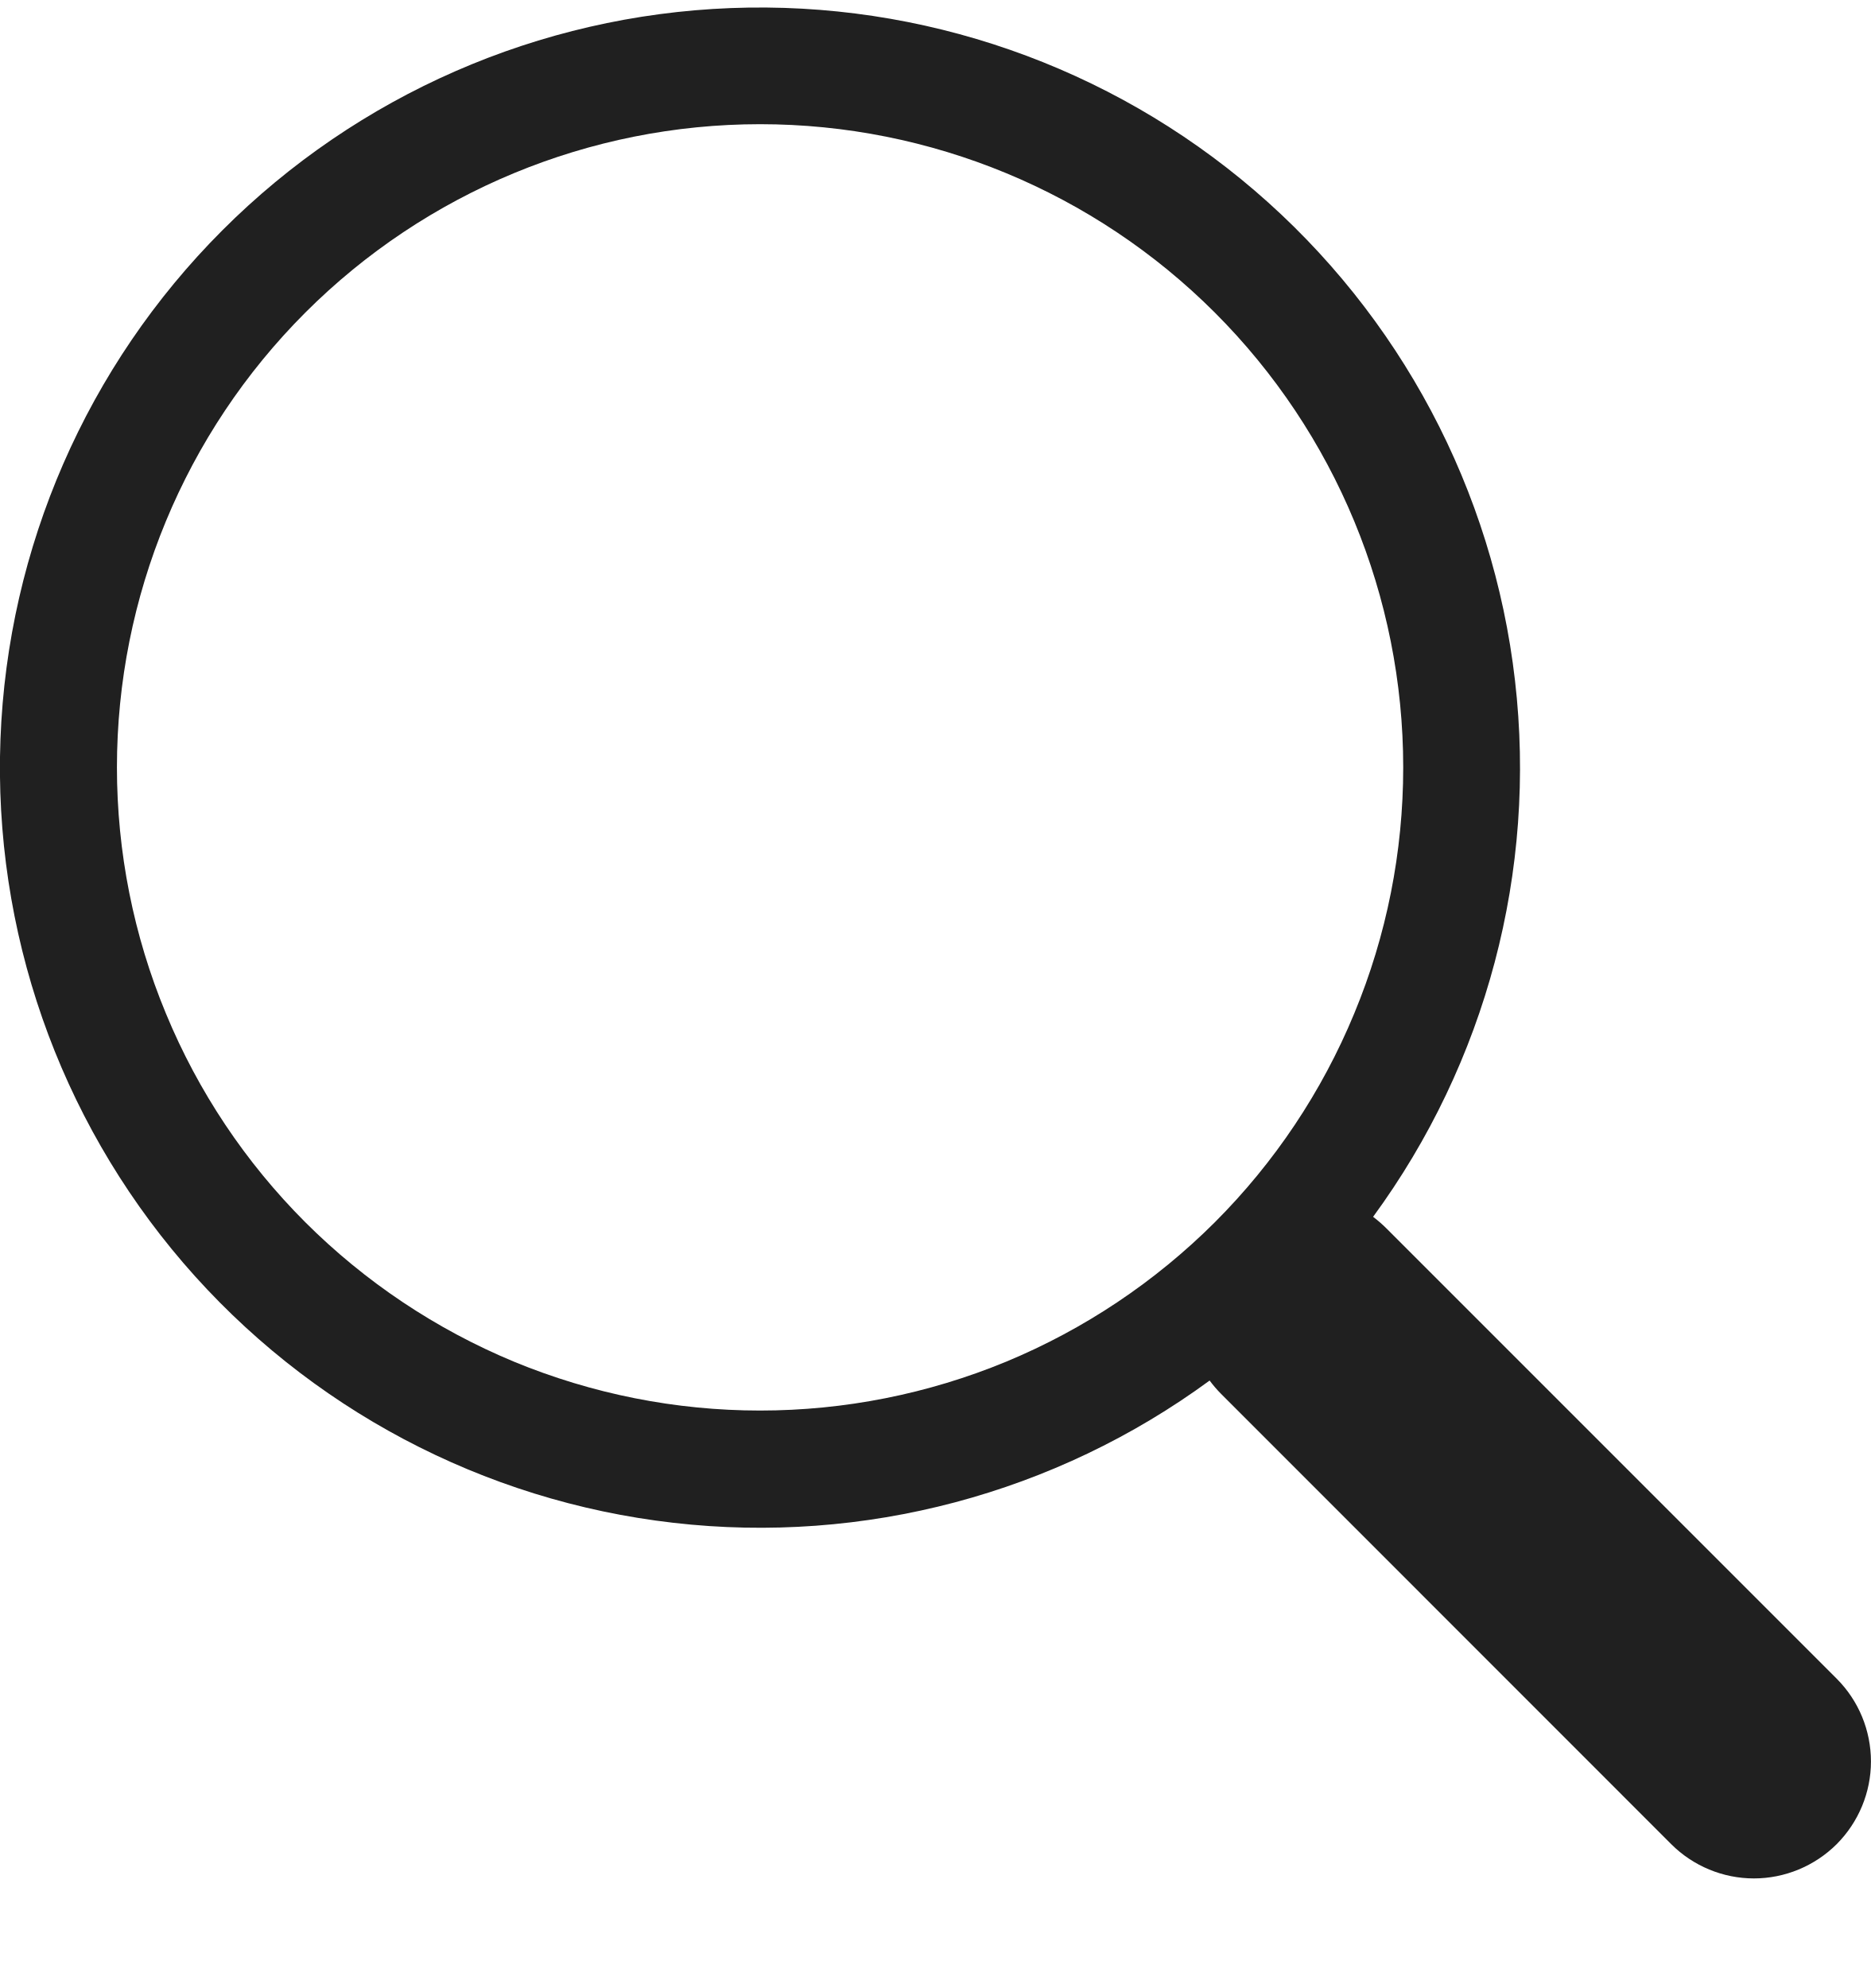
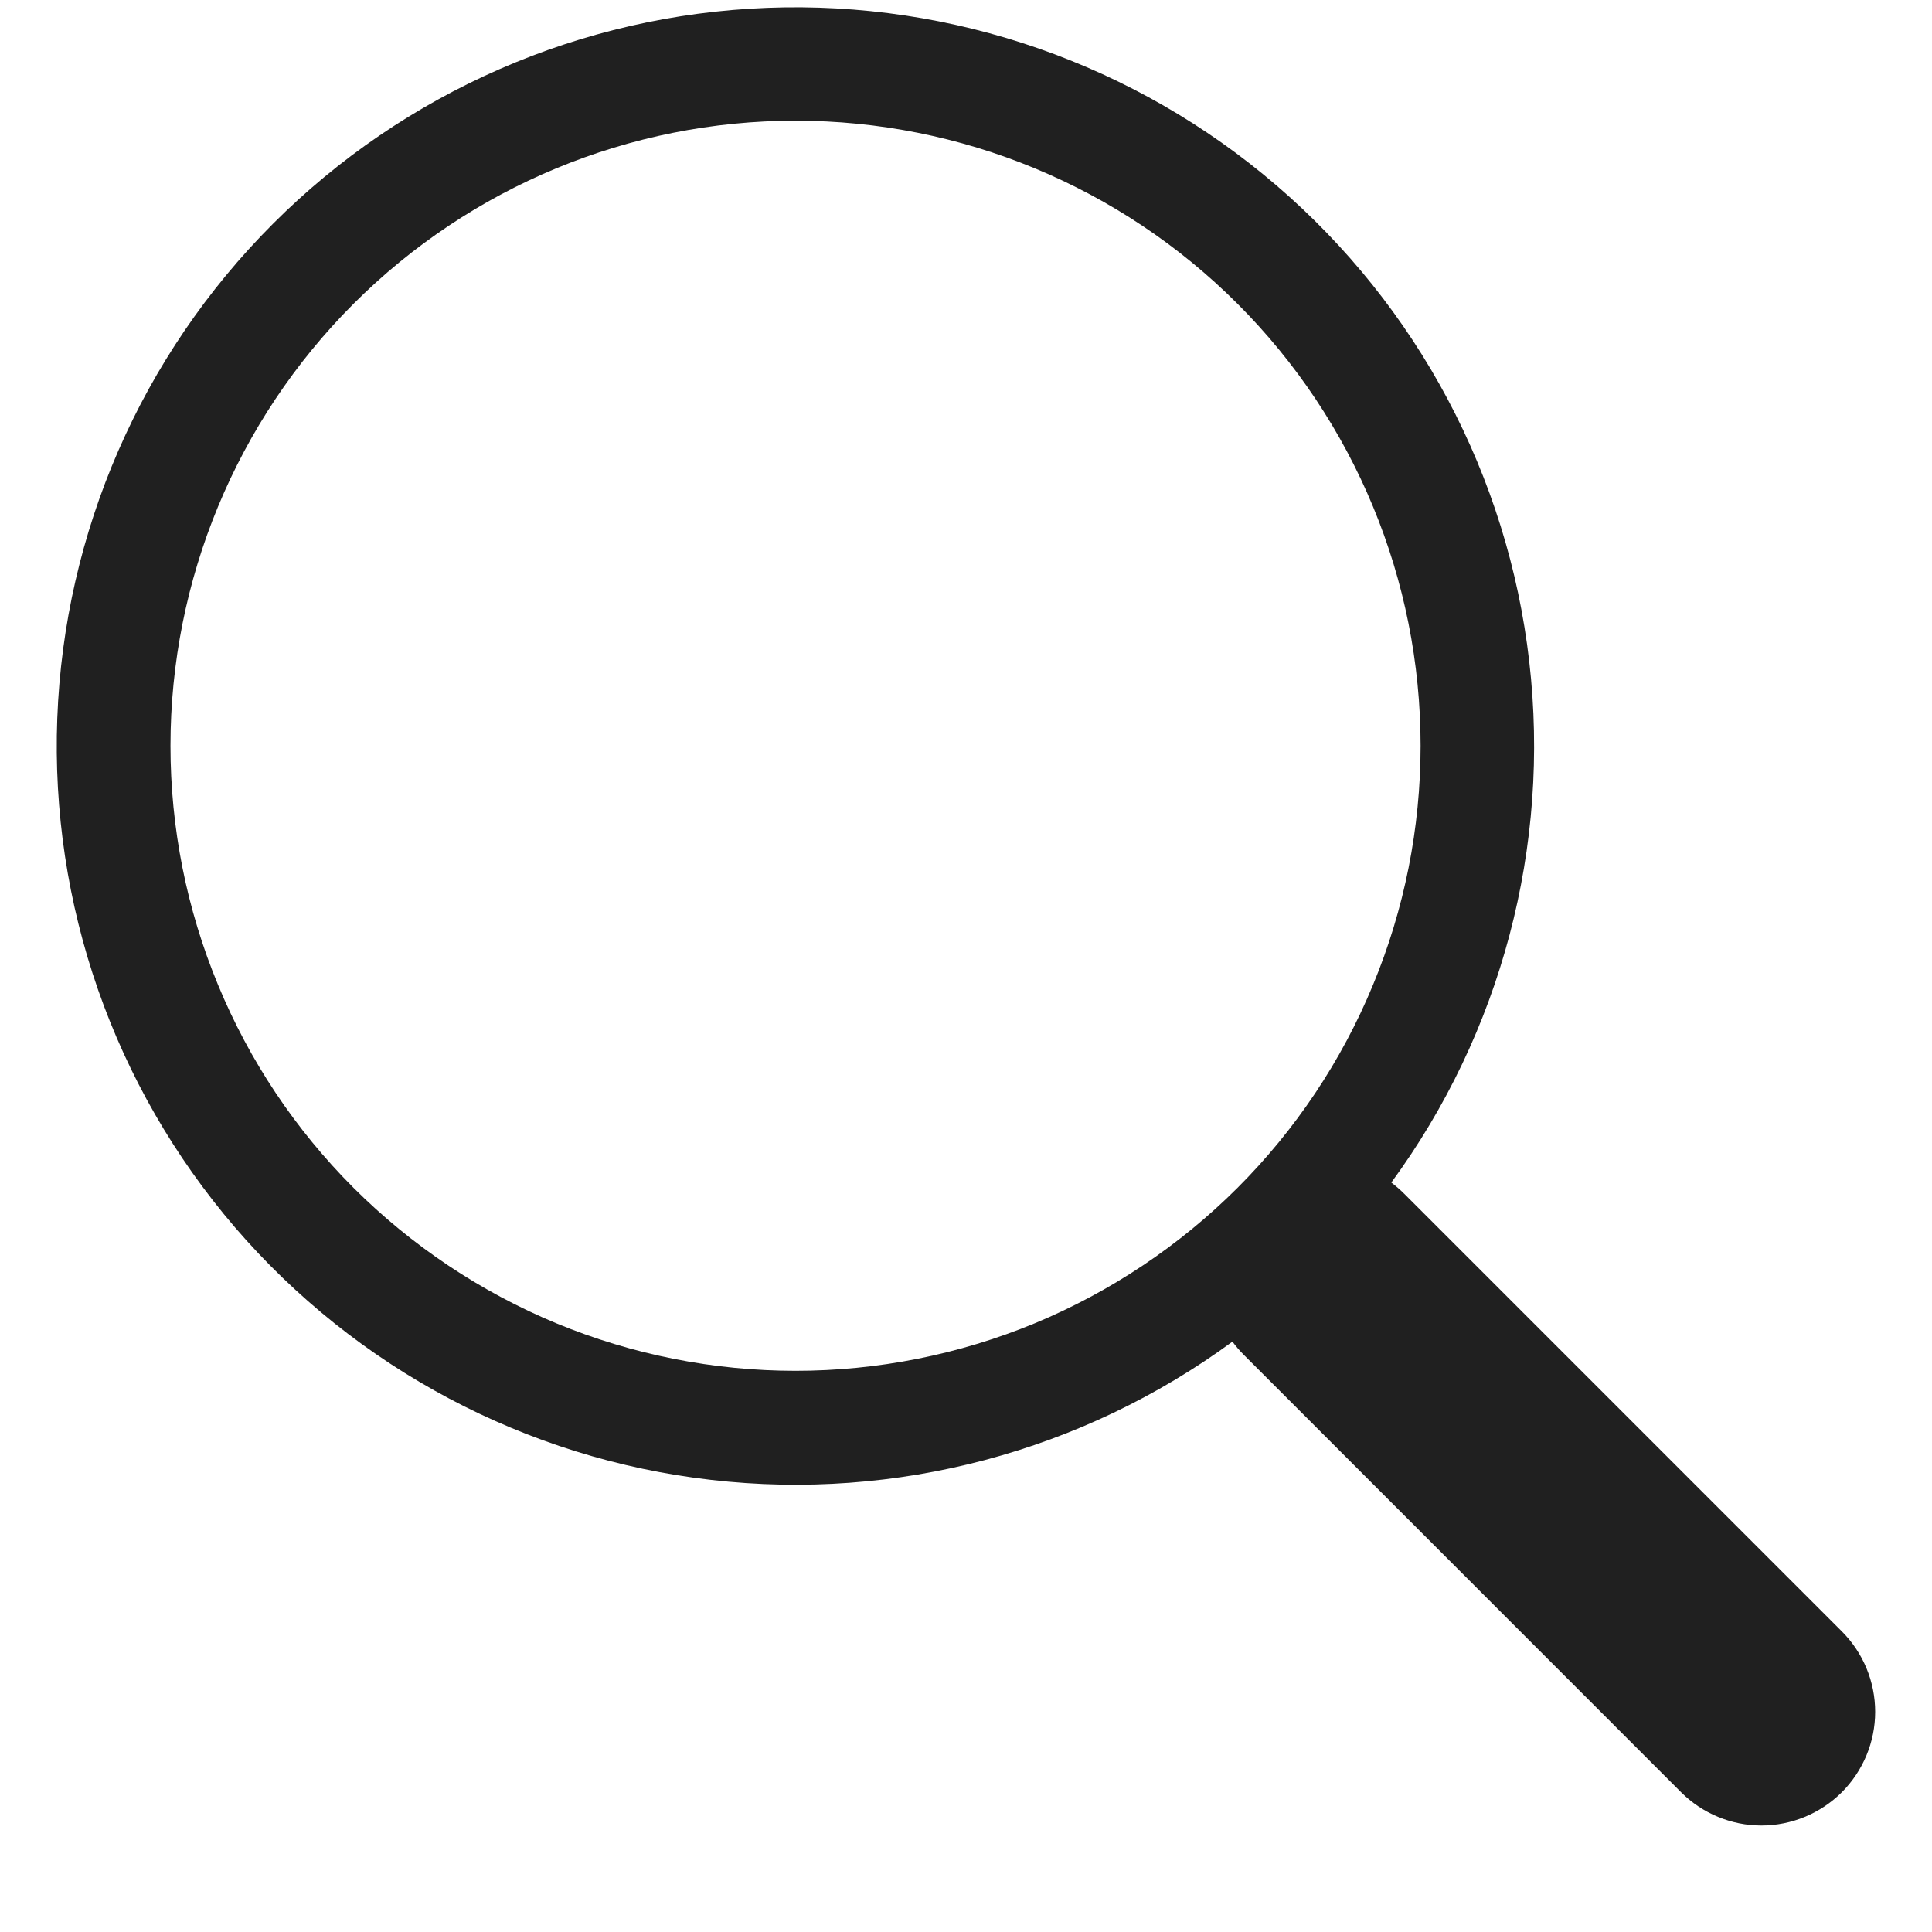
- <svg xmlns="http://www.w3.org/2000/svg" width="16" height="17" viewBox="0 0 16 17" fill="none">
+ <svg xmlns="http://www.w3.org/2000/svg" width="16" height="16" viewBox="0 0 16 17" fill="none">
  <path d="M11.742 10.406C12.71 9.085 13.144 7.447 12.956 5.82C12.769 4.192 11.973 2.696 10.73 1.63C9.486 0.563 7.886 0.006 6.249 0.069C4.612 0.132 3.059 0.811 1.901 1.97C0.743 3.129 0.066 4.682 0.004 6.319C-0.058 7.956 0.5 9.556 1.567 10.799C2.634 12.041 4.132 12.836 5.759 13.022C7.386 13.209 9.024 12.774 10.345 11.805H10.344C10.374 11.845 10.406 11.883 10.442 11.919L14.292 15.77C14.479 15.957 14.734 16.063 14.999 16.063C15.264 16.063 15.519 15.957 15.707 15.77C15.894 15.582 16 15.328 16 15.063C16 14.798 15.895 14.543 15.707 14.355L11.857 10.505C11.821 10.469 11.783 10.436 11.742 10.405V10.406ZM12 6.562C12 7.285 11.858 8 11.581 8.667C11.305 9.335 10.9 9.941 10.389 10.452C9.878 10.962 9.272 11.367 8.605 11.644C7.937 11.92 7.222 12.062 6.5 12.062C5.778 12.062 5.063 11.92 4.395 11.644C3.728 11.367 3.122 10.962 2.611 10.452C2.1 9.941 1.695 9.335 1.419 8.667C1.142 8 1 7.285 1 6.562C1 5.104 1.579 3.705 2.611 2.673C3.642 1.642 5.041 1.062 6.5 1.062C7.959 1.062 9.358 1.642 10.389 2.673C11.421 3.705 12 5.104 12 6.562Z" fill="#202020" />
</svg>
